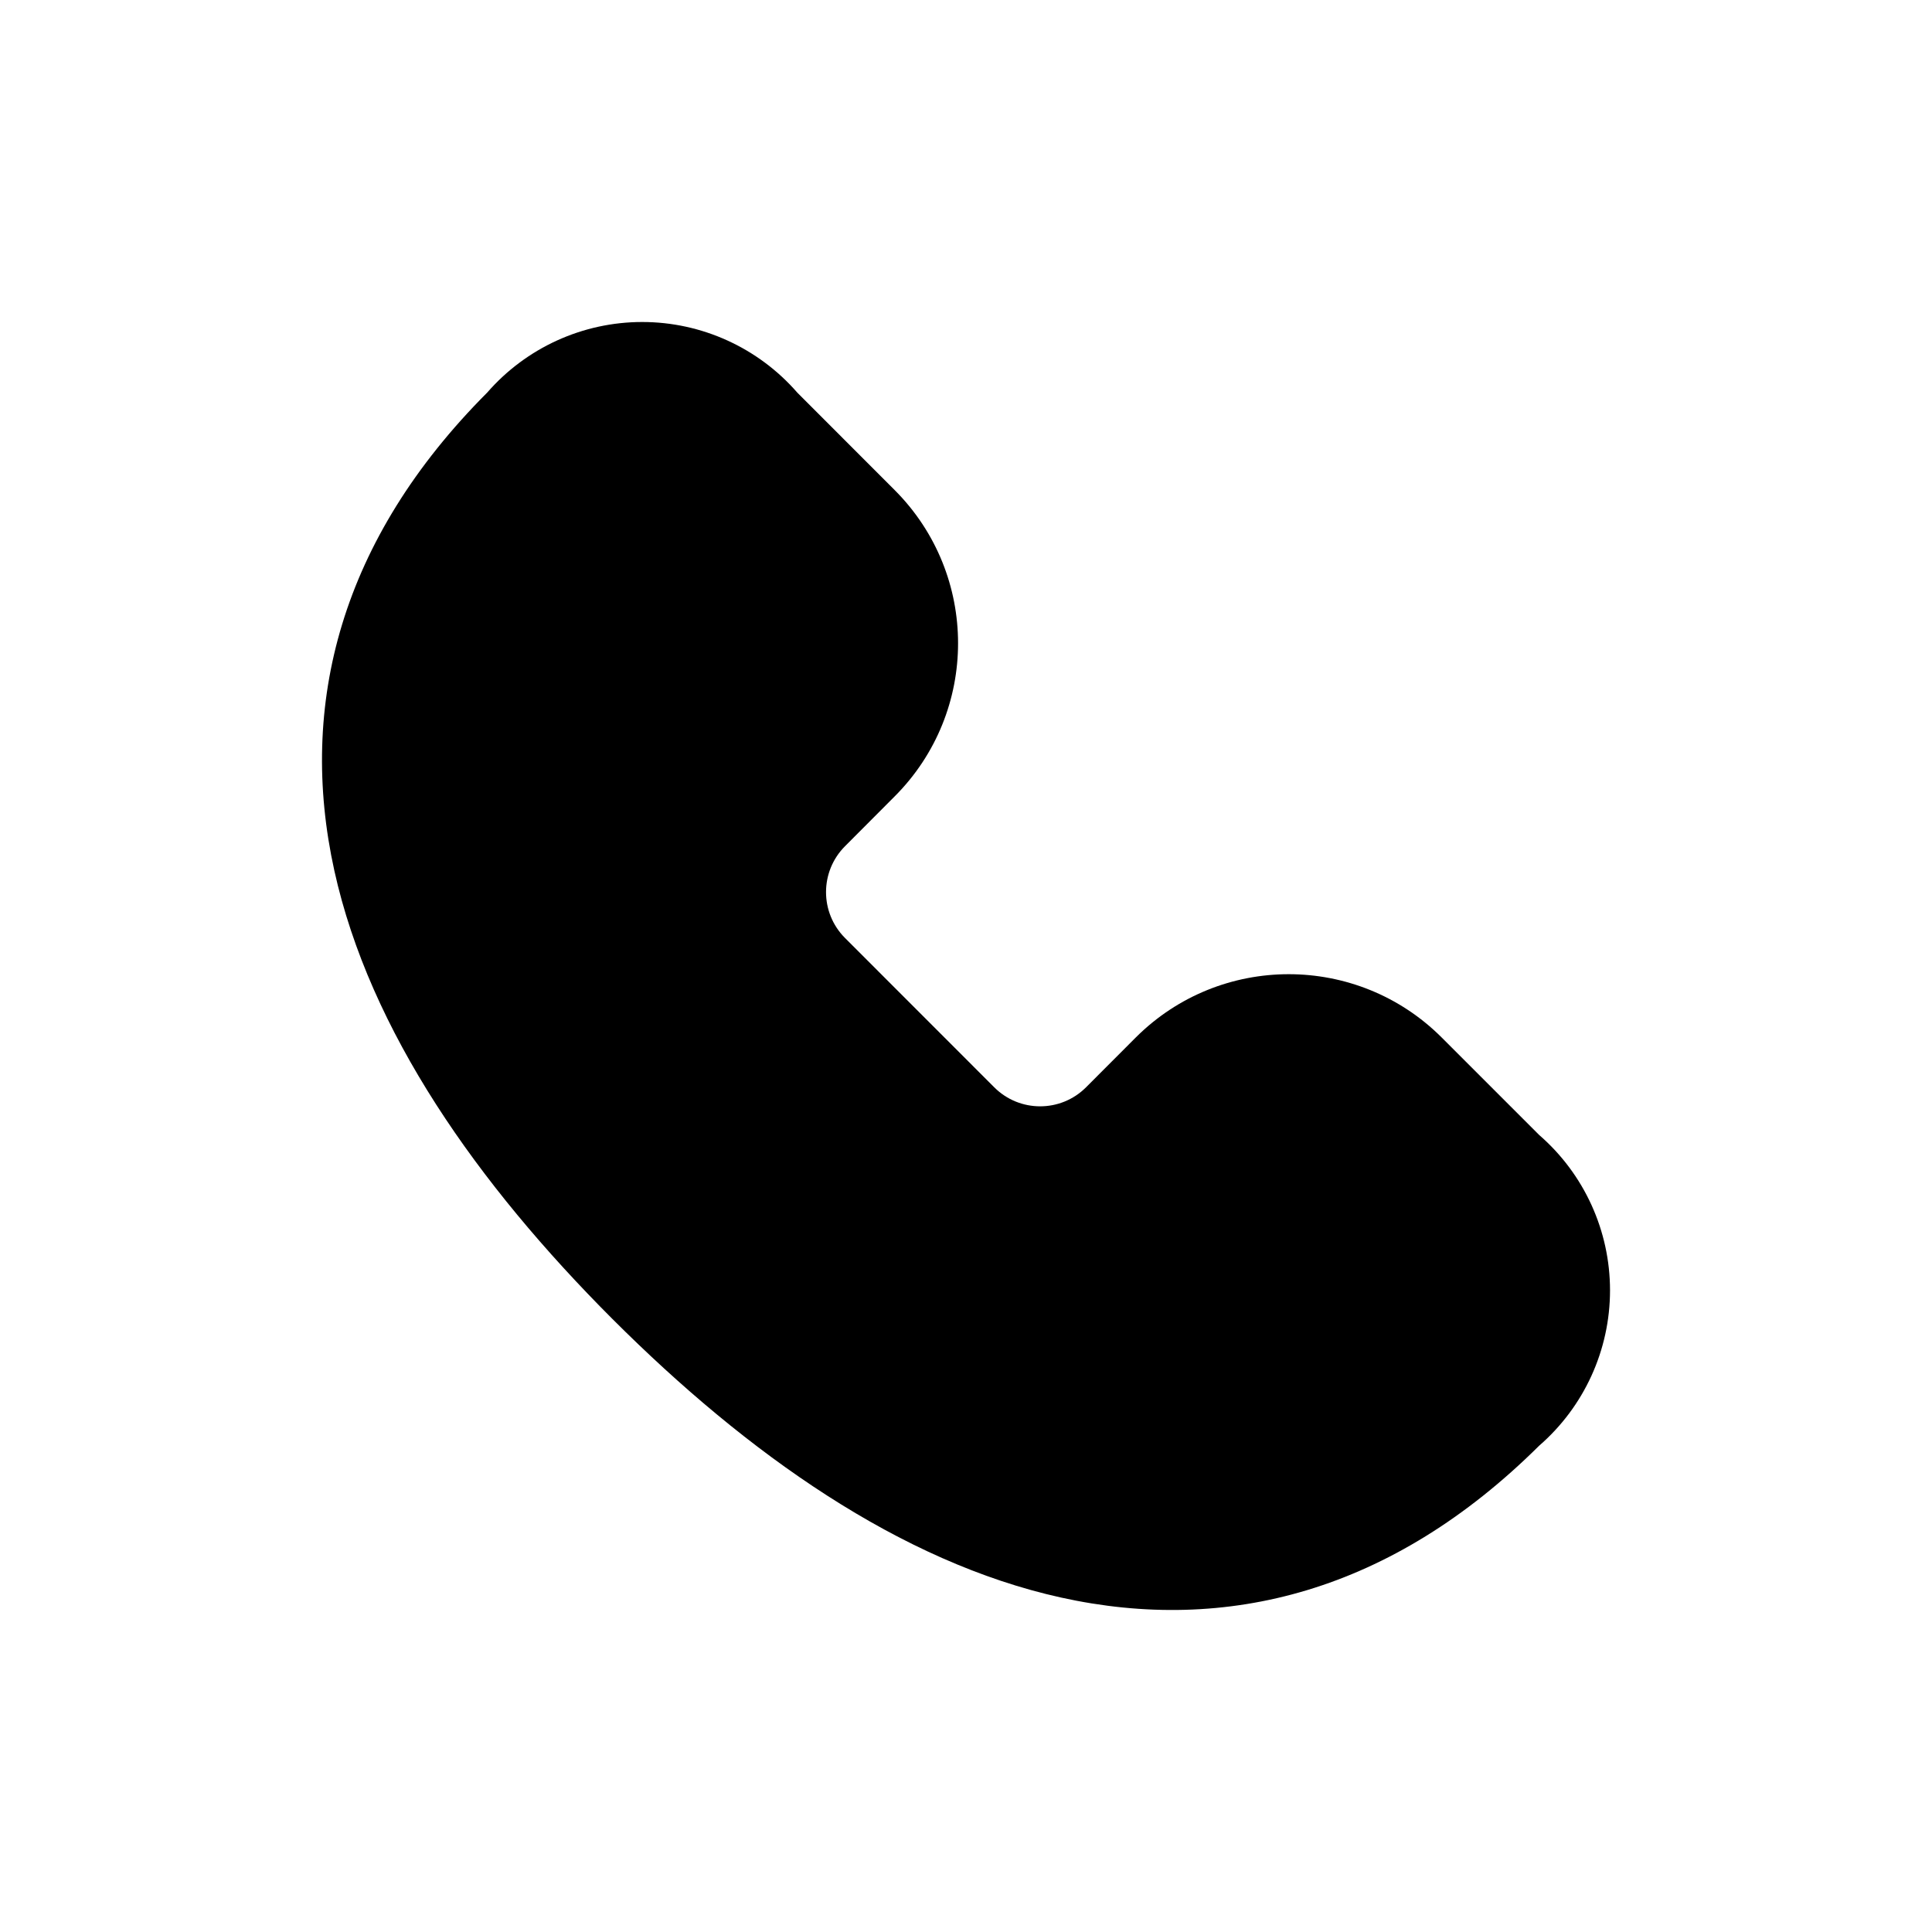
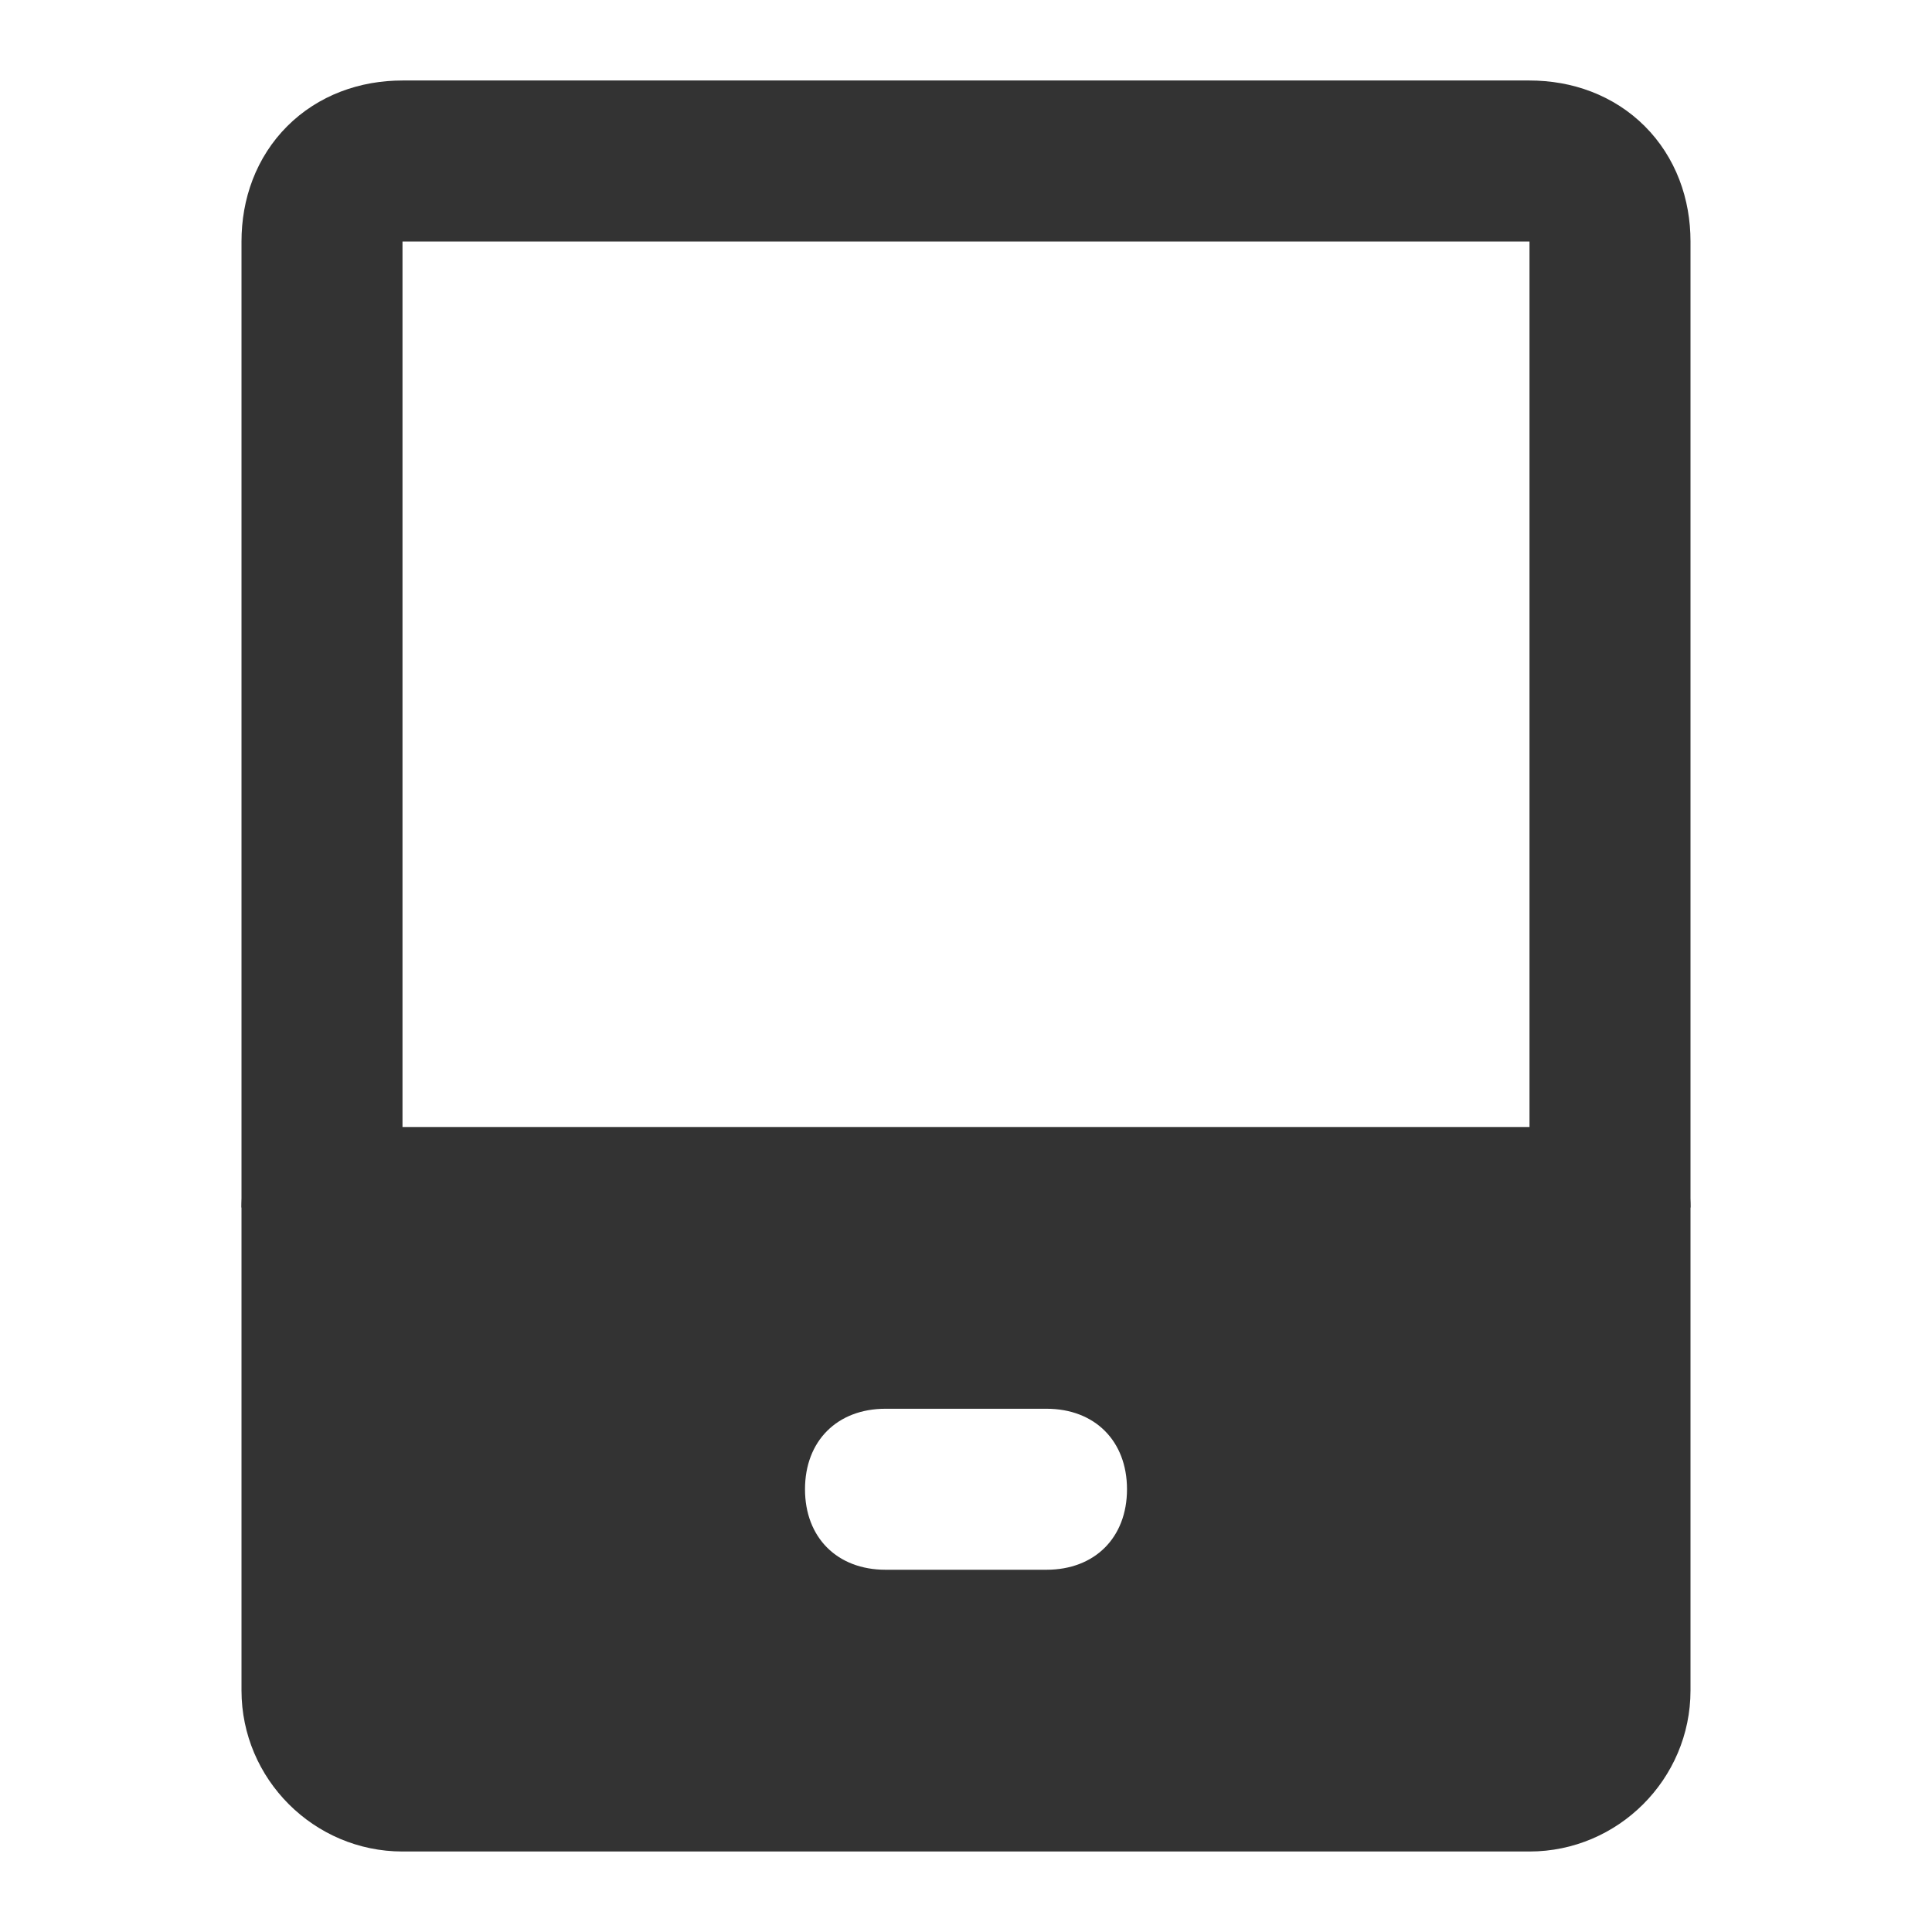
- <svg xmlns="http://www.w3.org/2000/svg" width="24" height="24" fill="currentColor" viewBox="0 0 24 24">
-   <path d="M7.978 4a2.553 2.553 0 0 0-1.926.877C4.233 6.7 3.699 8.751 4.153 10.814c.44 1.995 1.778 3.893 3.456 5.572 1.68 1.679 3.577 3.018 5.57 3.459 2.062.456 4.115-.073 5.94-1.885a2.556 2.556 0 0 0 .001-3.861l-1.21-1.21a2.689 2.689 0 0 0-3.802 0l-.617.618a.806.806 0 0 1-1.14 0l-1.854-1.855a.807.807 0 0 1 0-1.14l.618-.62a2.692 2.692 0 0 0 0-3.803l-1.21-1.211A2.555 2.555 0 0 0 7.978 4Z" />
+ <svg xmlns="http://www.w3.org/2000/svg" id="Layer_1" width="24" height="24" version="1.1" viewBox="0 0 24 24">
+   <path d="M20,15V3c0-.6-.4-1-1-1H5c-.6,0-1,.4-1,1v12" fill="none" stroke="#333" stroke-linejoin="round" stroke-width="2" />
+   <path d="M20,14H4c-.6,0-1,.4-1,1v6c0,1.1.9,2,2,2h14c1.1,0,2-.9,2-2v-6c0-.6-.4-1-1-1ZM13,19.5h-2c-.6,0-1-.4-1-1s.4-1,1-1h2c.6,0,1,.4,1,1s-.4,1-1,1Z" fill="#333" />
</svg>
